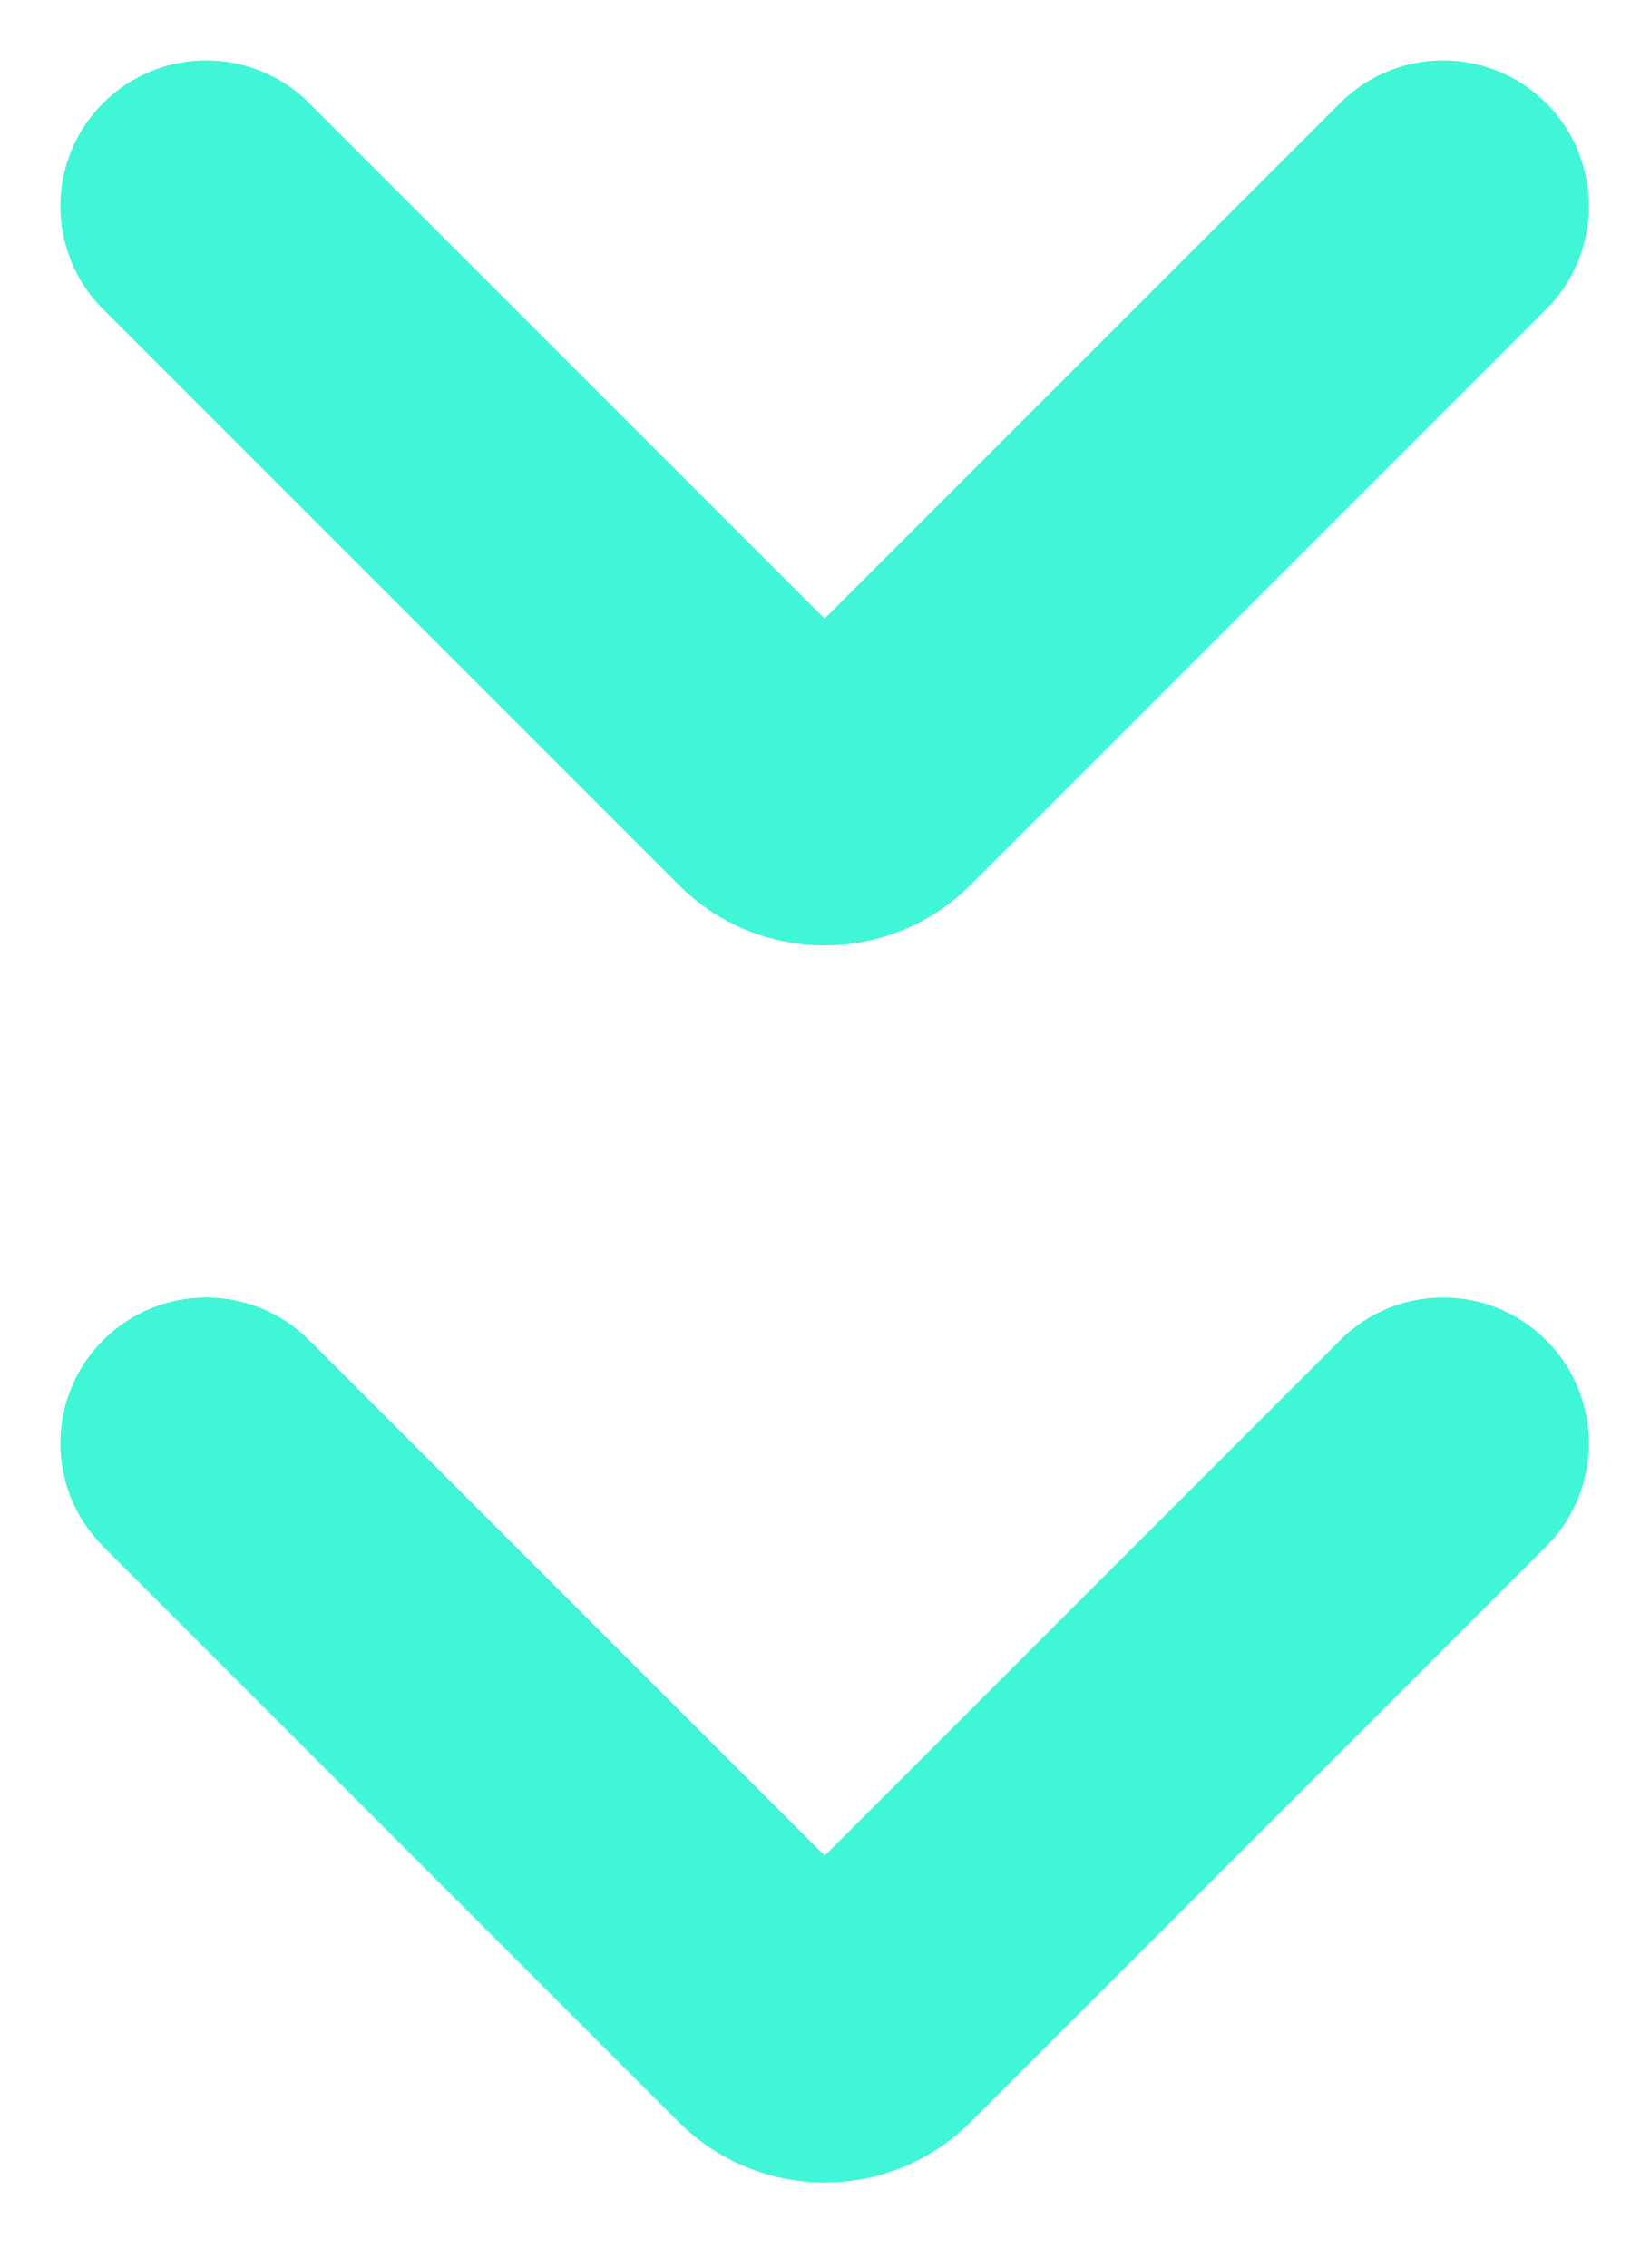
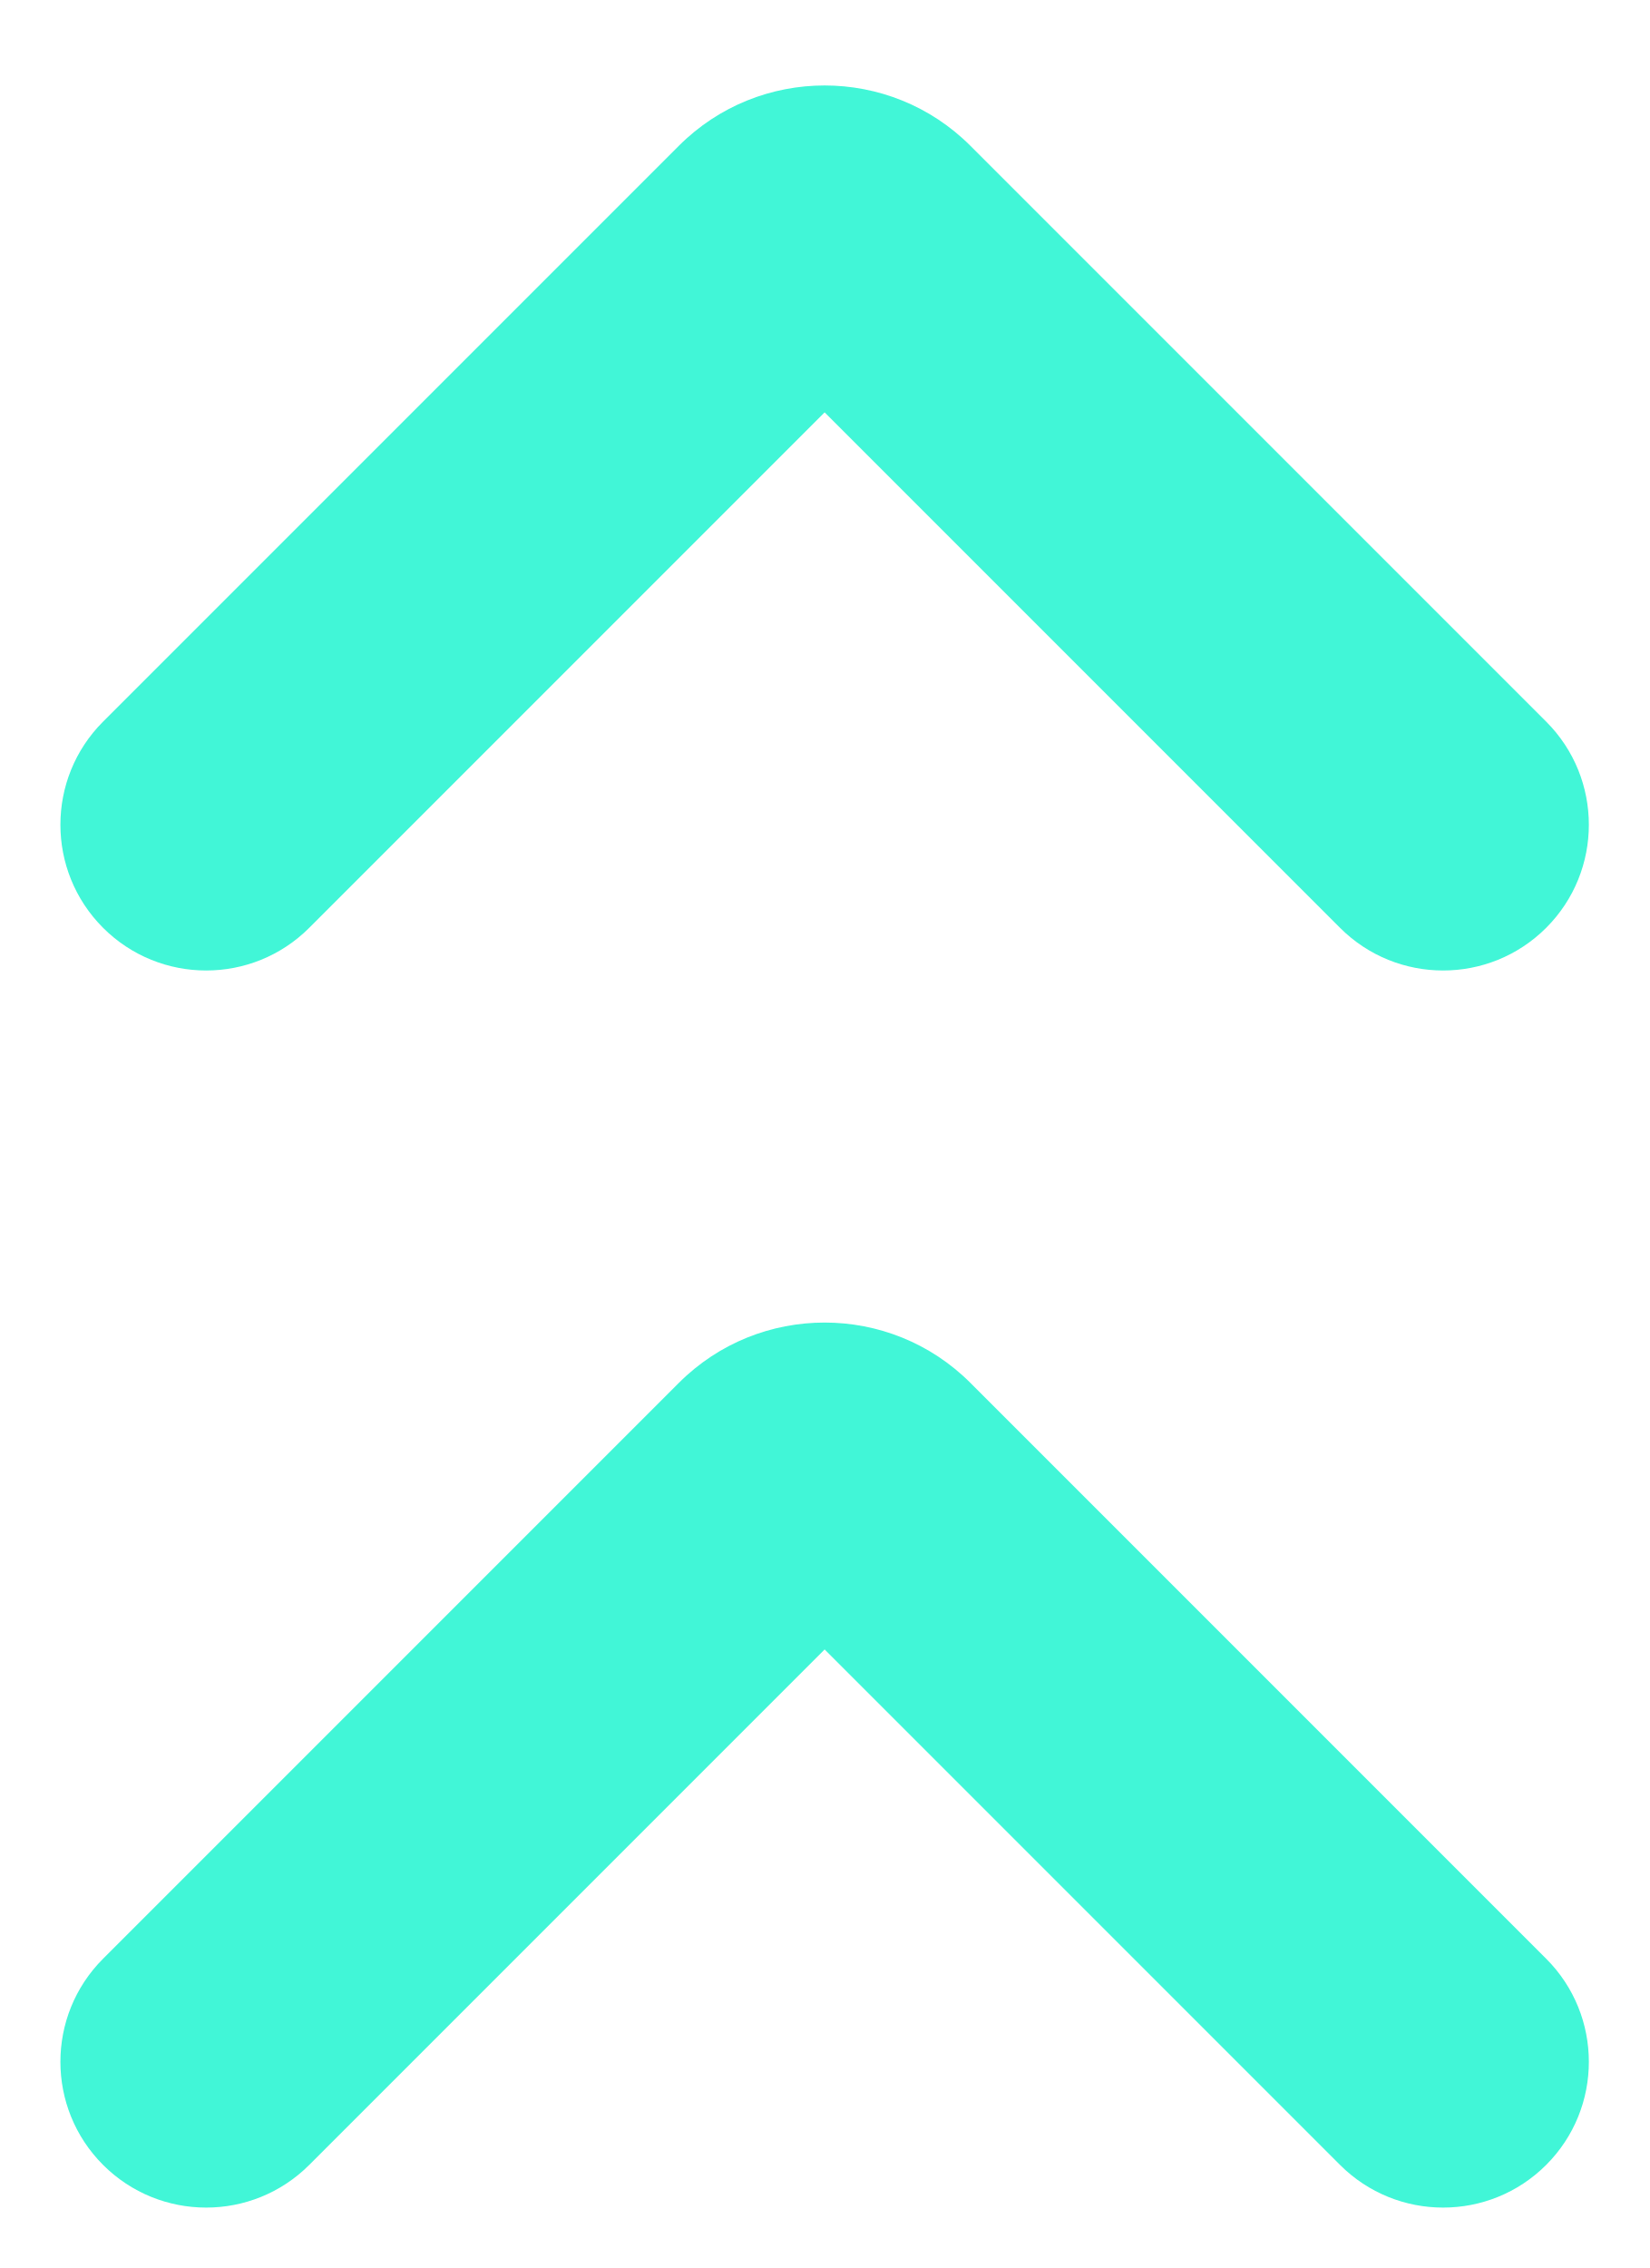
<svg xmlns="http://www.w3.org/2000/svg" width="8" height="11" viewBox="0 0 8 11" fill="none">
-   <path fill-rule="evenodd" clip-rule="evenodd" d="M6.5 0.5L4 3L1.5 0.5C1.224 0.224 0.776 0.224 0.5 0.5C0.224 0.776 0.224 1.224 0.5 1.5L3.293 4.293C3.683 4.683 4.317 4.683 4.707 4.293L7.5 1.5C7.776 1.224 7.776 0.776 7.5 0.5C7.224 0.224 6.776 0.224 6.5 0.5ZM6.5 6.5L4 9L1.5 6.5C1.224 6.224 0.776 6.224 0.5 6.5C0.224 6.776 0.224 7.224 0.5 7.5L3.293 10.293C3.683 10.683 4.317 10.683 4.707 10.293L7.5 7.5C7.776 7.224 7.776 6.776 7.5 6.5C7.224 6.224 6.776 6.224 6.5 6.5Z" fill="#41F6D7" />
+   <path fill-rule="evenodd" clip-rule="evenodd" d="M1.5 10.5L4 8L6.5 10.5C6.776 10.776 7.224 10.776 7.5 10.5C7.776 10.224 7.776 9.776 7.5 9.5L4.707 6.707C4.317 6.317 3.683 6.317 3.293 6.707L0.5 9.5C0.224 9.776 0.224 10.224 0.5 10.5C0.776 10.776 1.224 10.776 1.5 10.5ZM1.5 4.5L4 2L6.5 4.5C6.776 4.776 7.224 4.776 7.5 4.5C7.776 4.224 7.776 3.776 7.5 3.5L4.707 0.707C4.317 0.317 3.683 0.317 3.293 0.707L0.5 3.5C0.224 3.776 0.224 4.224 0.5 4.5C0.776 4.776 1.224 4.776 1.5 4.5Z" fill="#41F6D7" />
</svg>
